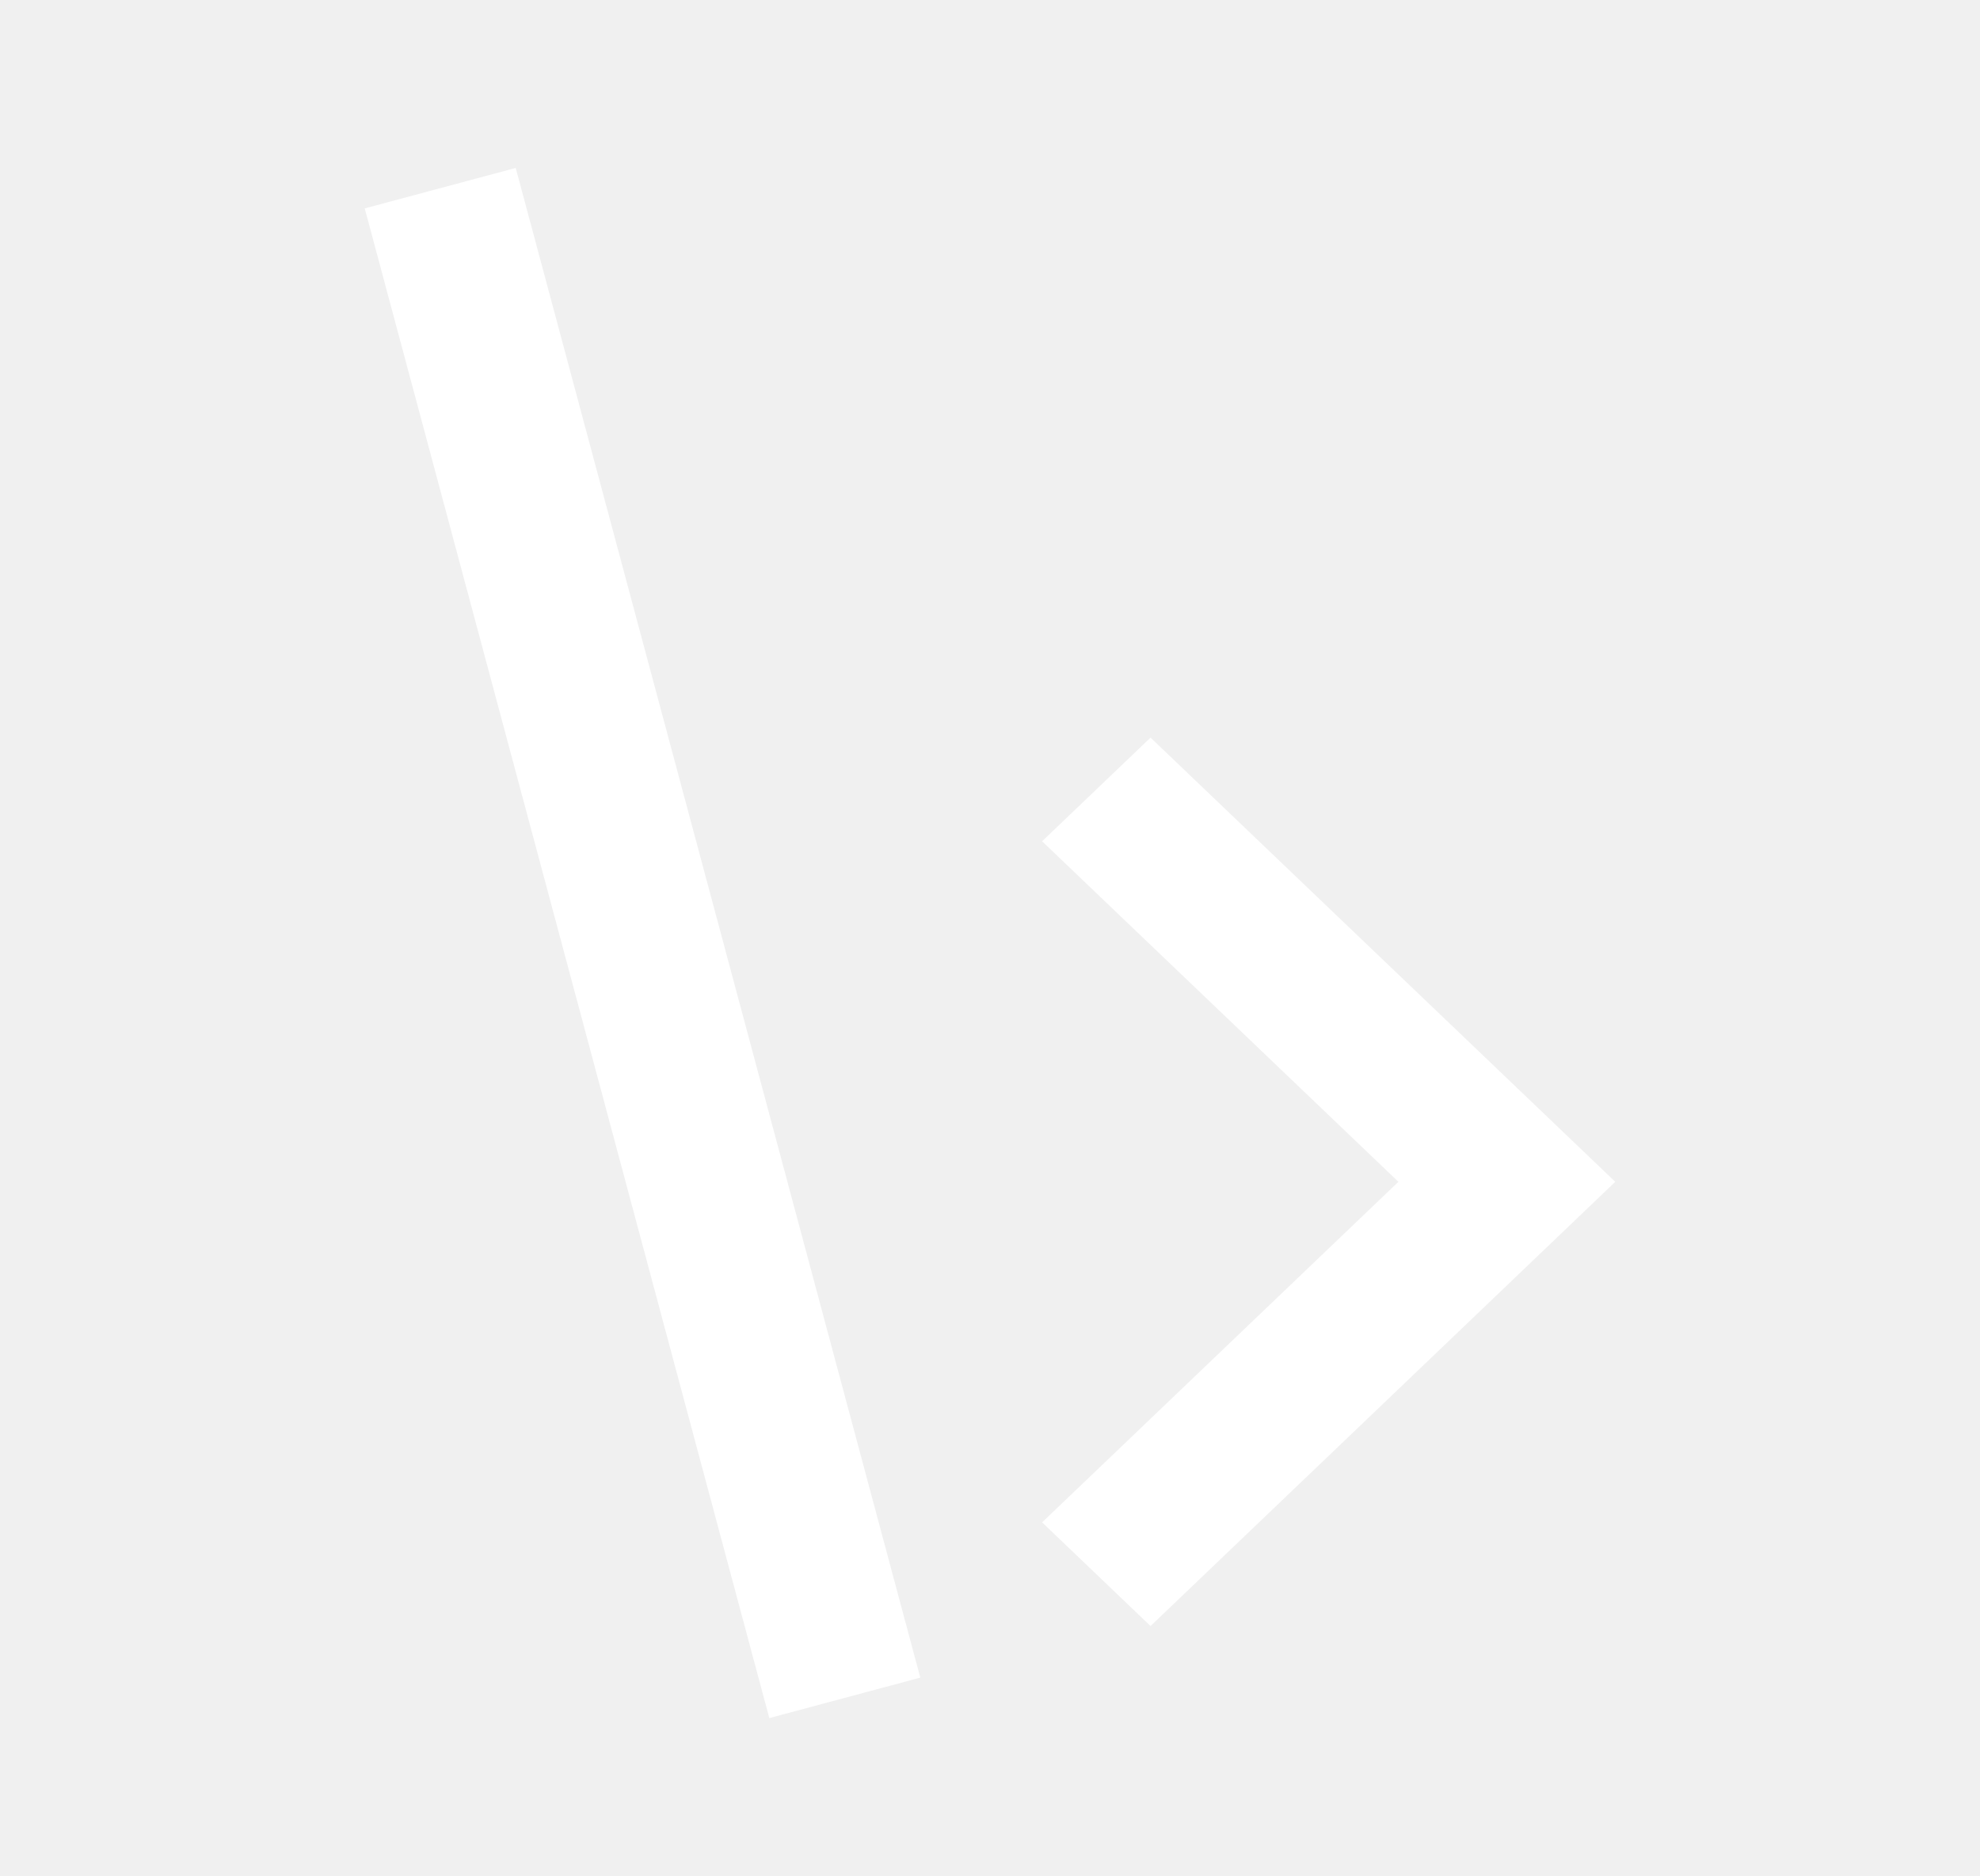
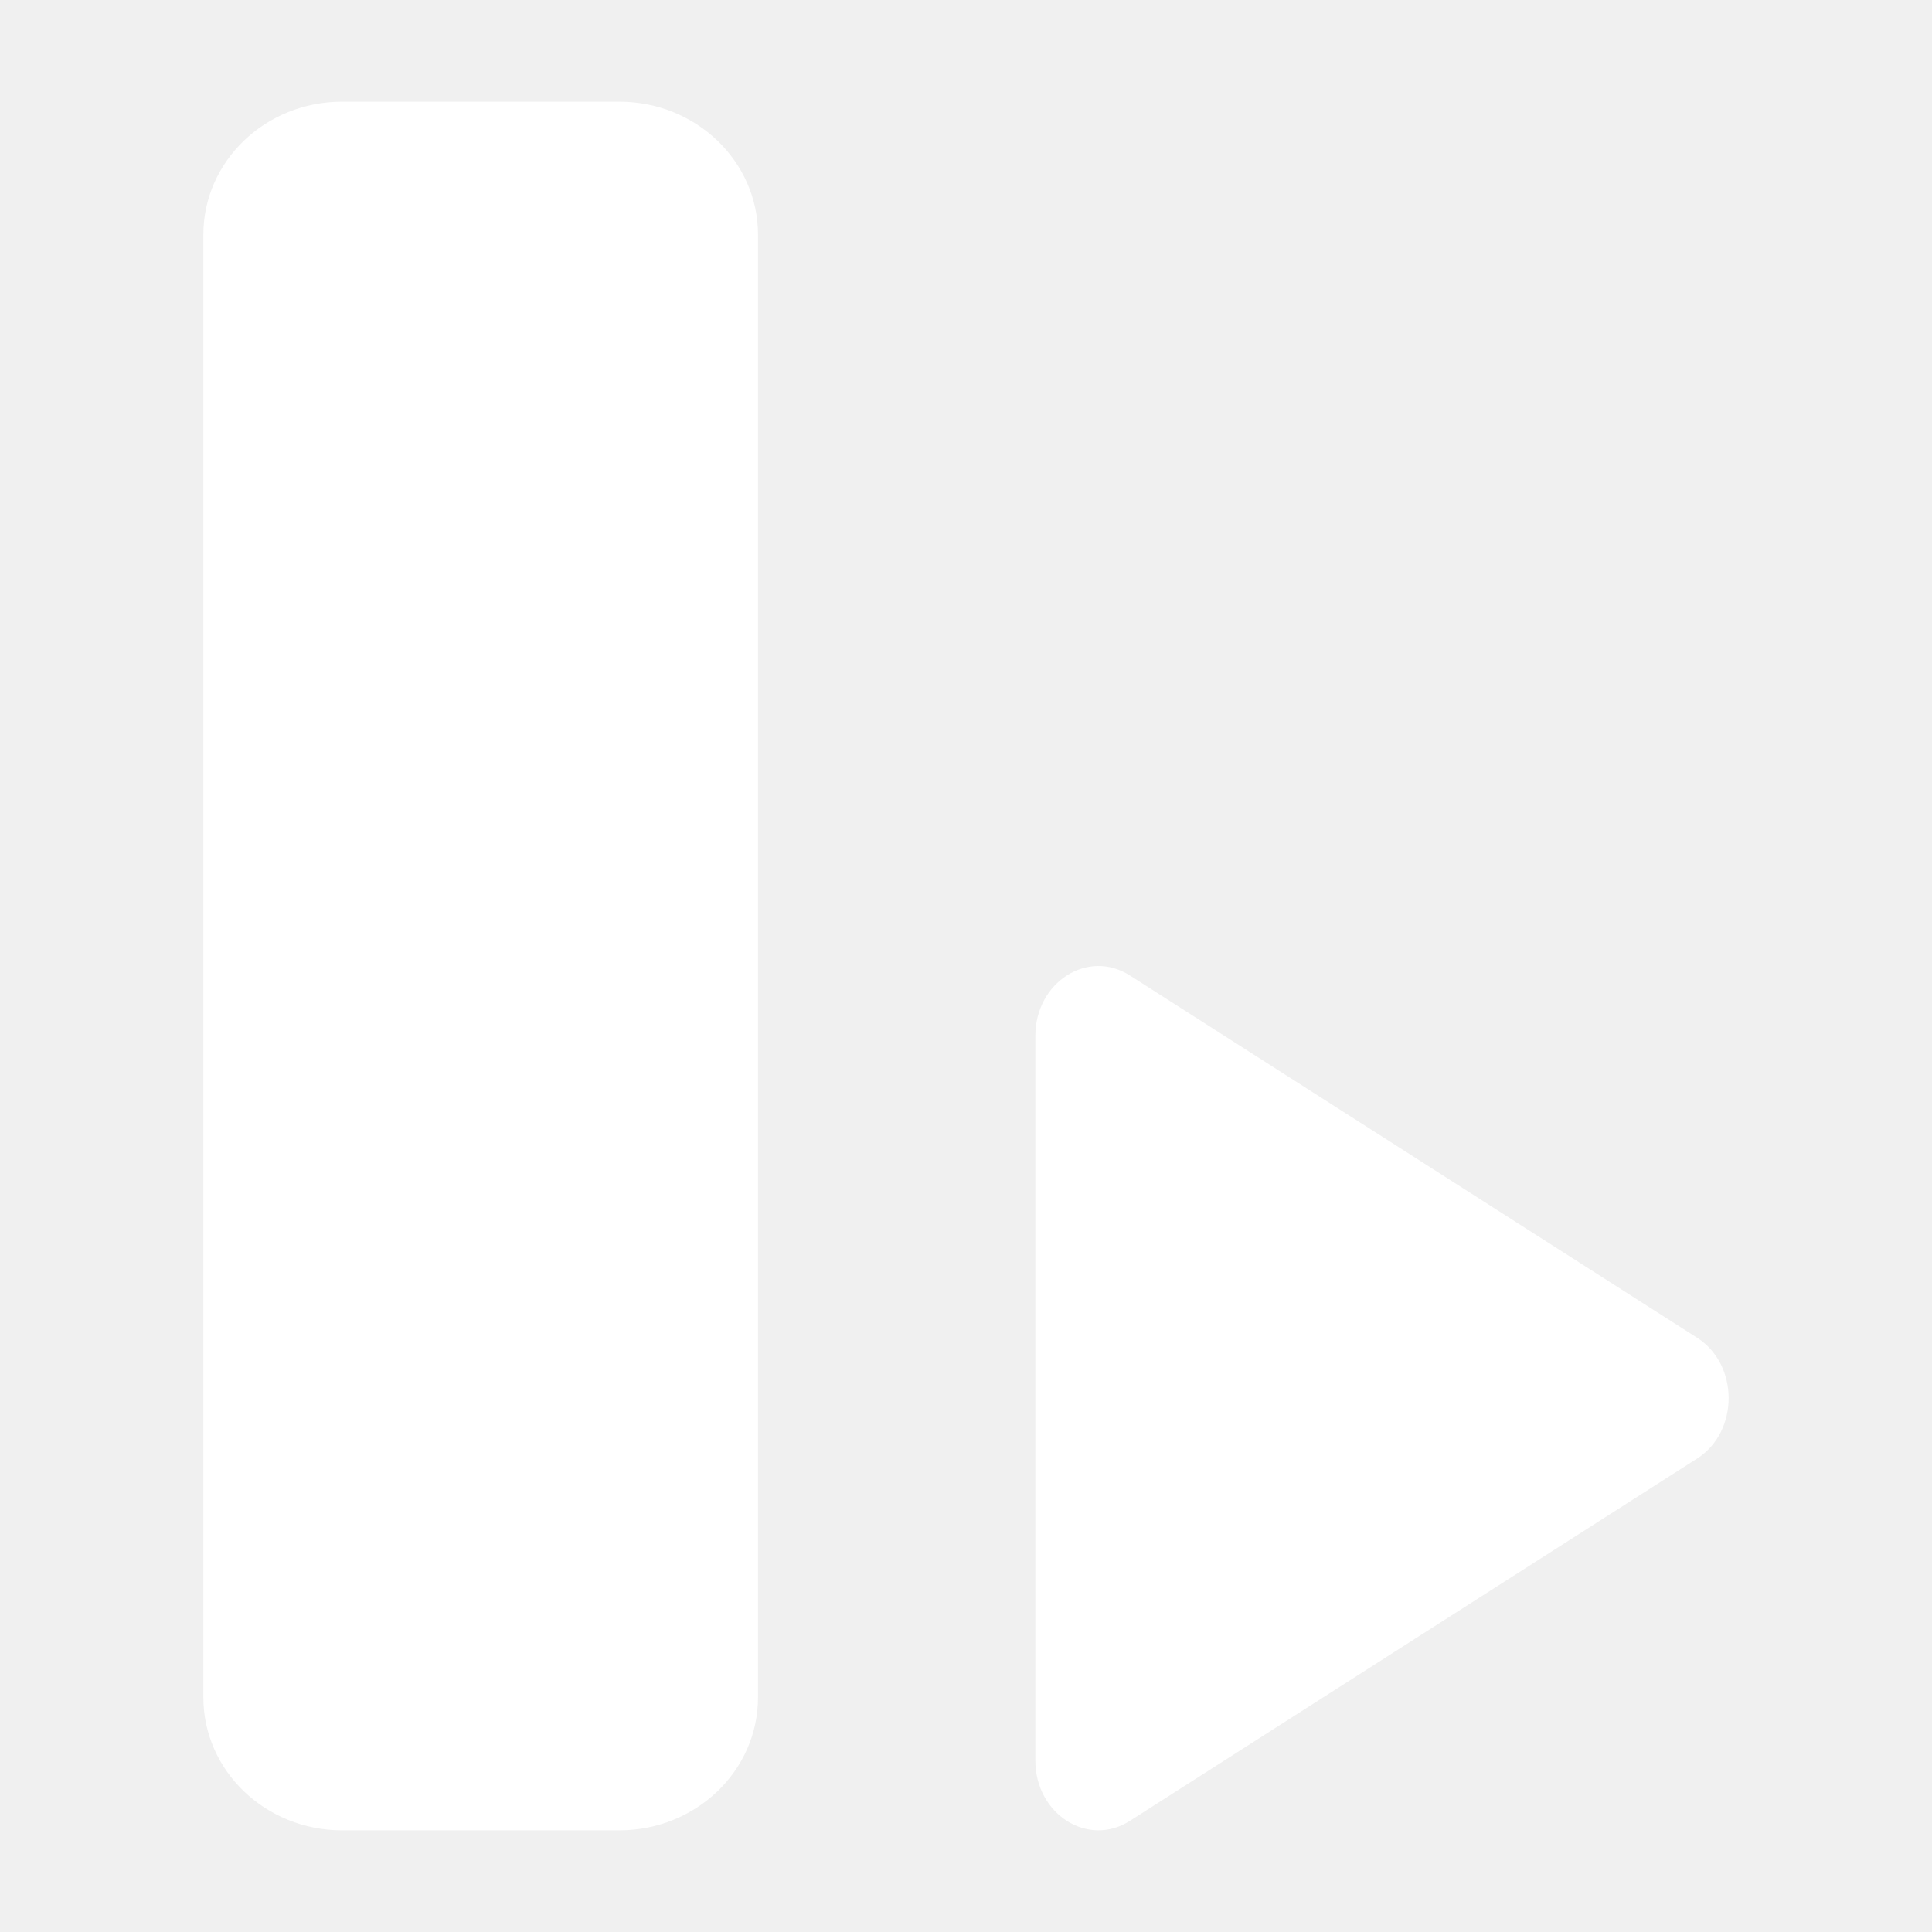
- <svg xmlns="http://www.w3.org/2000/svg" width="38" height="36" viewBox="0 0 38 36" fill="none">
-   <rect x="7" y="4" width="3" height="30" transform="rotate(-15 7 4)" fill="white" />
-   <path d="M22.081 31.211L20 29.221L26.838 22.684L20 16.148L22.081 14.158L31 22.684L26.541 26.948L22.081 31.211Z" fill="white" />
+ <svg xmlns="http://www.w3.org/2000/svg" width="38" height="38" viewBox="0 0 38 38" fill="none">
+   <path d="M4 4.615C4 3.171 5.221 2 6.727 2H12.182C13.688 2 14.909 3.171 14.909 4.615V33.385C14.909 34.829 13.688 36 12.182 36H6.727C5.221 36 4 34.829 4 33.385V4.615Z" fill="white" />
+   <path d="M33.38 26.312C34.207 26.84 34.207 28.16 33.38 28.688L22.223 35.814C21.397 36.342 20.364 35.682 20.364 34.627V20.373C20.364 19.318 21.397 18.658 22.223 19.186L33.38 26.312Z" fill="white" />
</svg>
